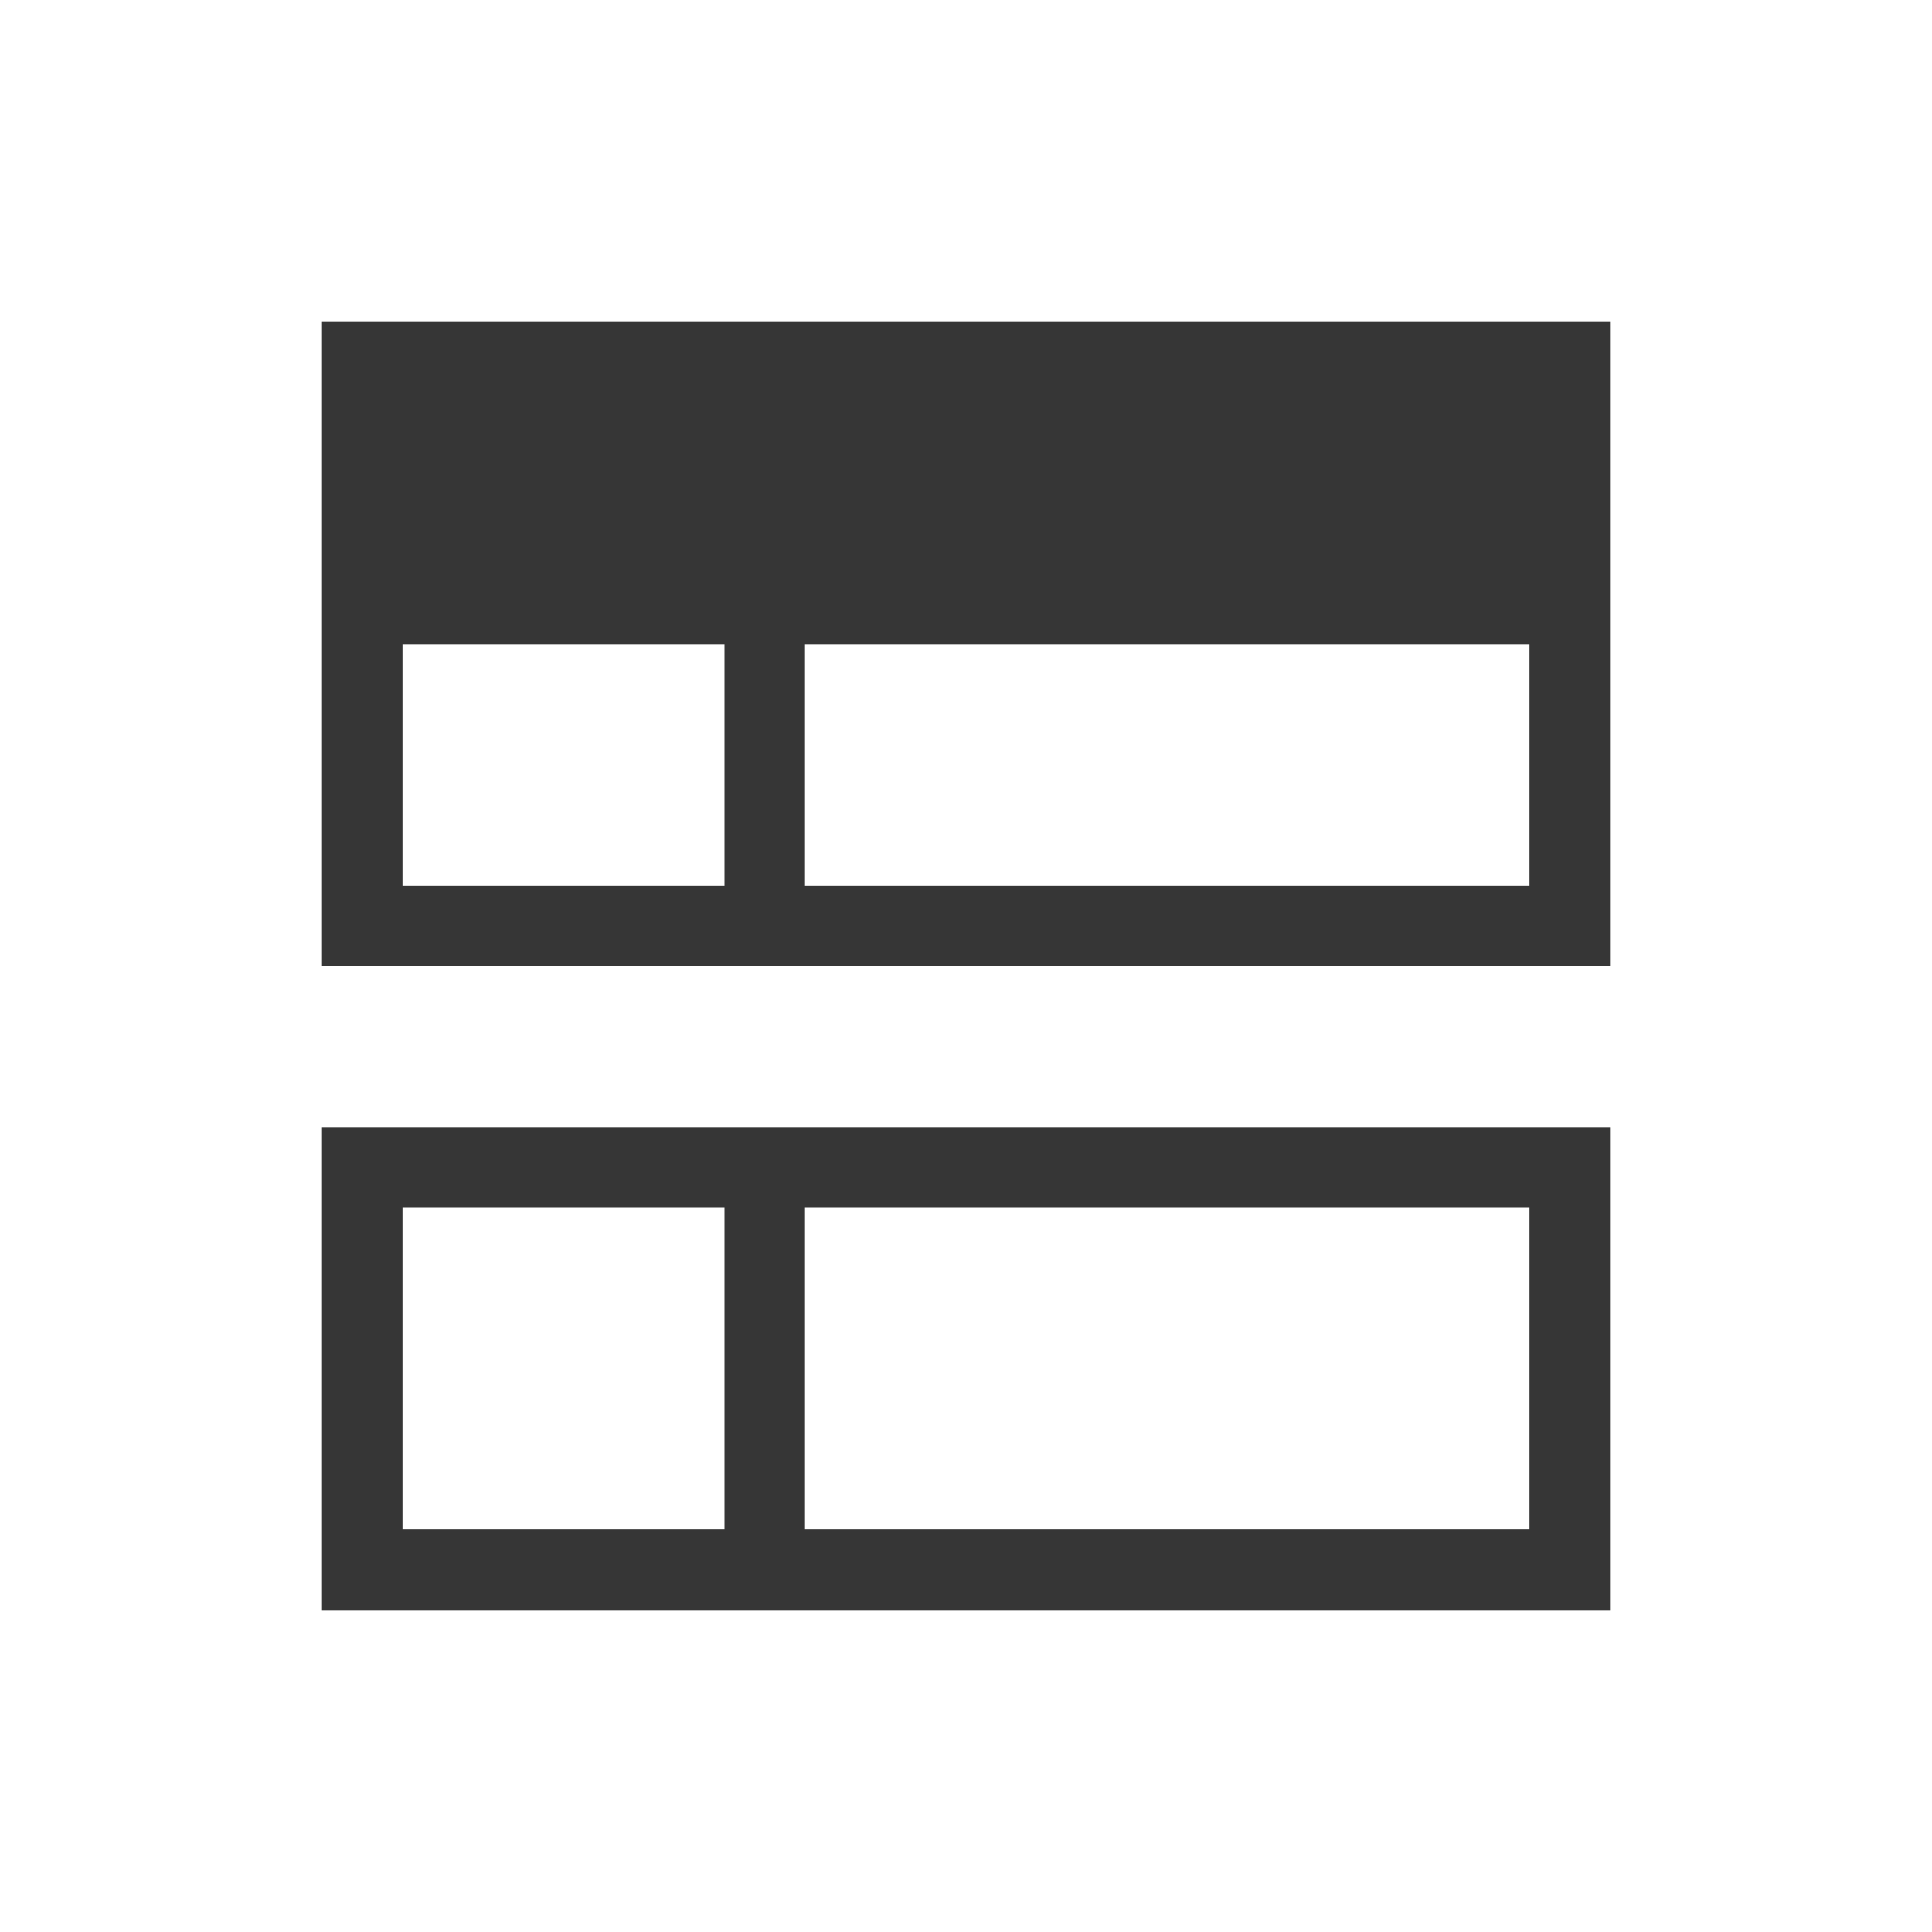
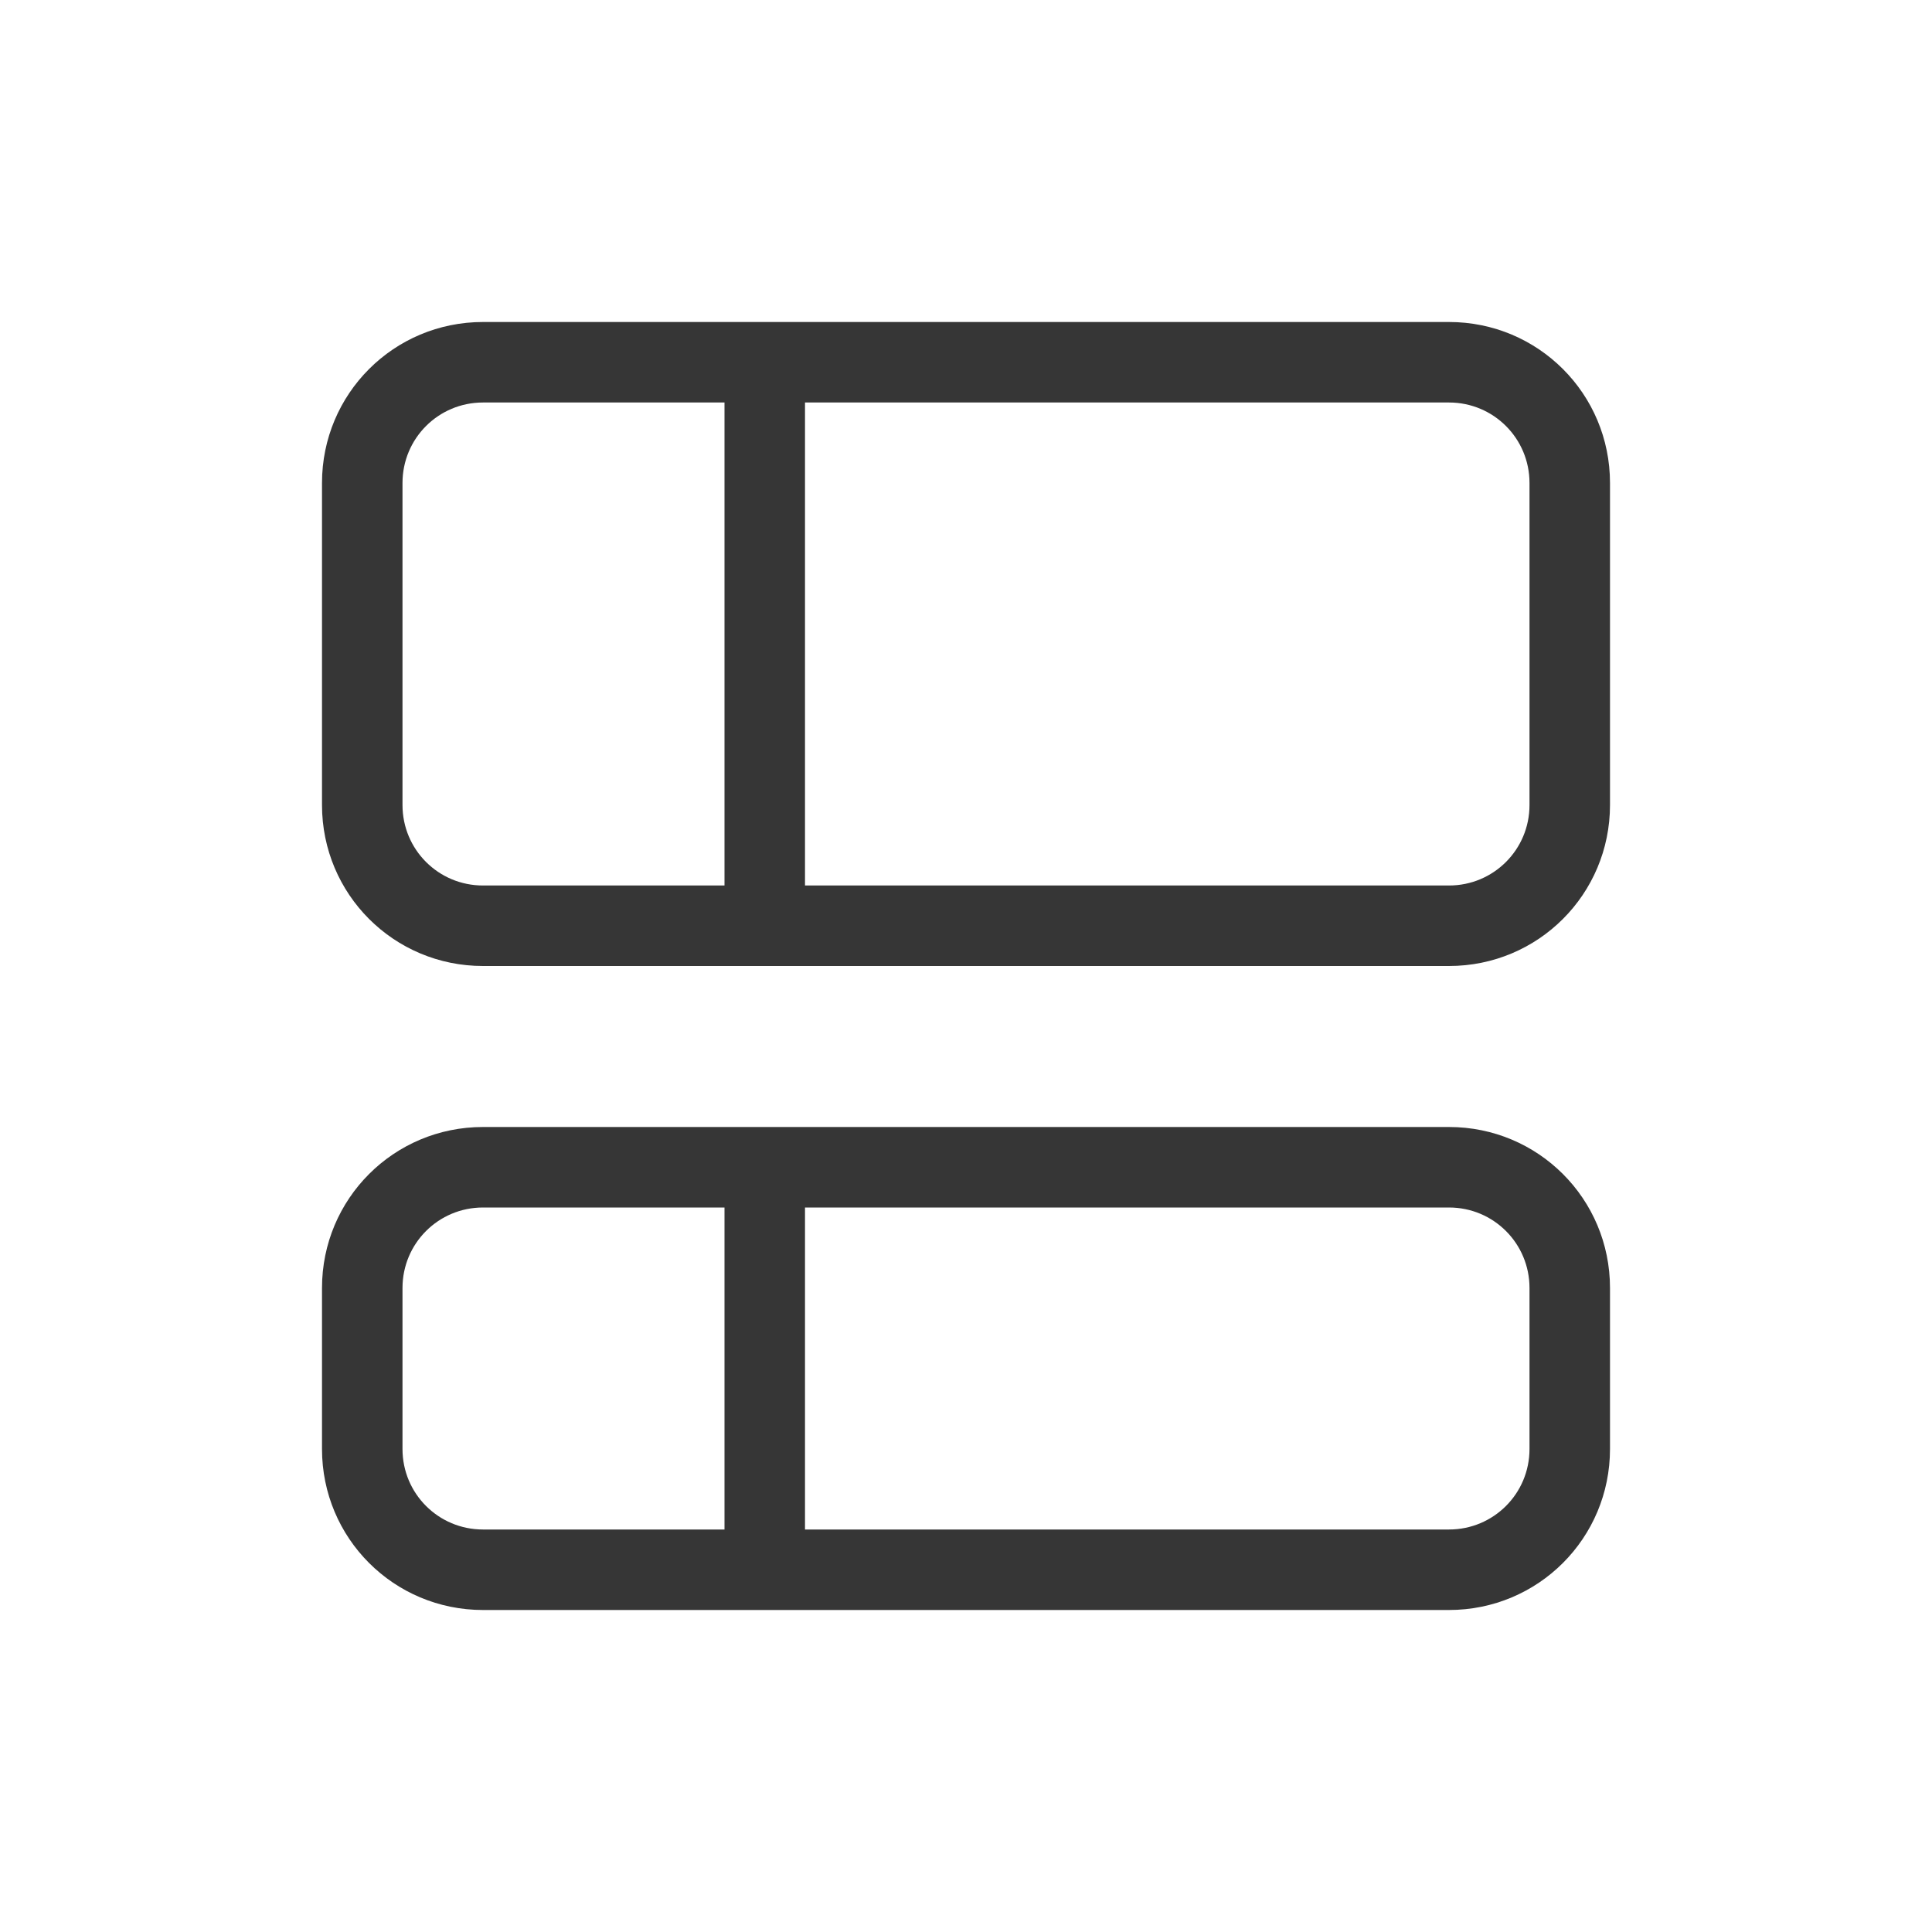
- <svg xmlns="http://www.w3.org/2000/svg" viewBox="0 0 24 24">
-   <defs id="defs3051">
-     <style type="text/css" id="current-color-scheme">
-       .ColorScheme-Text {
+ <svg xmlns="http://www.w3.org/2000/svg" version="1.1" viewBox="0 0 24 24">
+   <defs>
+     <style id="current-color-scheme" type="text/css">.ColorScheme-Text {
        color:#363636;
-       }
-       </style>
+       }</style>
  </defs>
-   <path style="fill:currentColor;fill-opacity:1;stroke:none" d="M 4 4 L 4 11 L 4 12 L 5 12 L 9 12 L 10 12 L 19 12 L 20 12 L 20 11 L 20 4 L 4 4 z M 5 8 L 9 8 L 9 11 L 5 11 L 5 8 z M 10 8 L 19 8 L 19 11 L 10 11 L 10 8 z M 4 14 L 4 15 L 4 20 L 20 20 L 20 15 L 20 14 L 4 14 z M 5 15 L 9 15 L 9 19 L 5 19 L 5 15 z M 10 15 L 19 15 L 19 19 L 10 19 L 10 15 z " class="ColorScheme-Text" />
+   <path class="ColorScheme-Text" d="m6 4c-1.108 0-2 0.892-2 2v4c0 1.108 0.892 2 2 2h12c1.108 0 2-0.892 2-2v-4c0-1.108-0.892-2-2-2zm0 1h3v6h-3c-0.554 0-1-0.446-1-1v-4c0-0.554 0.446-1 1-1zm4 0h8c0.554 0 1 0.446 1 1v4c0 0.554-0.446 1-1 1h-8zm-4 9c-1.108 0-2 0.892-2 2v2c0 1.108 0.892 2 2 2h12c1.108 0 2-0.892 2-2v-2c0-1.108-0.892-2-2-2zm0 1h3v4h-3c-0.554 0-1-0.446-1-1v-2c0-0.554 0.446-1 1-1zm4 0h8c0.554 0 1 0.446 1 1v2c0 0.554-0.446 1-1 1h-8z" fill="currentColor" />
</svg>
